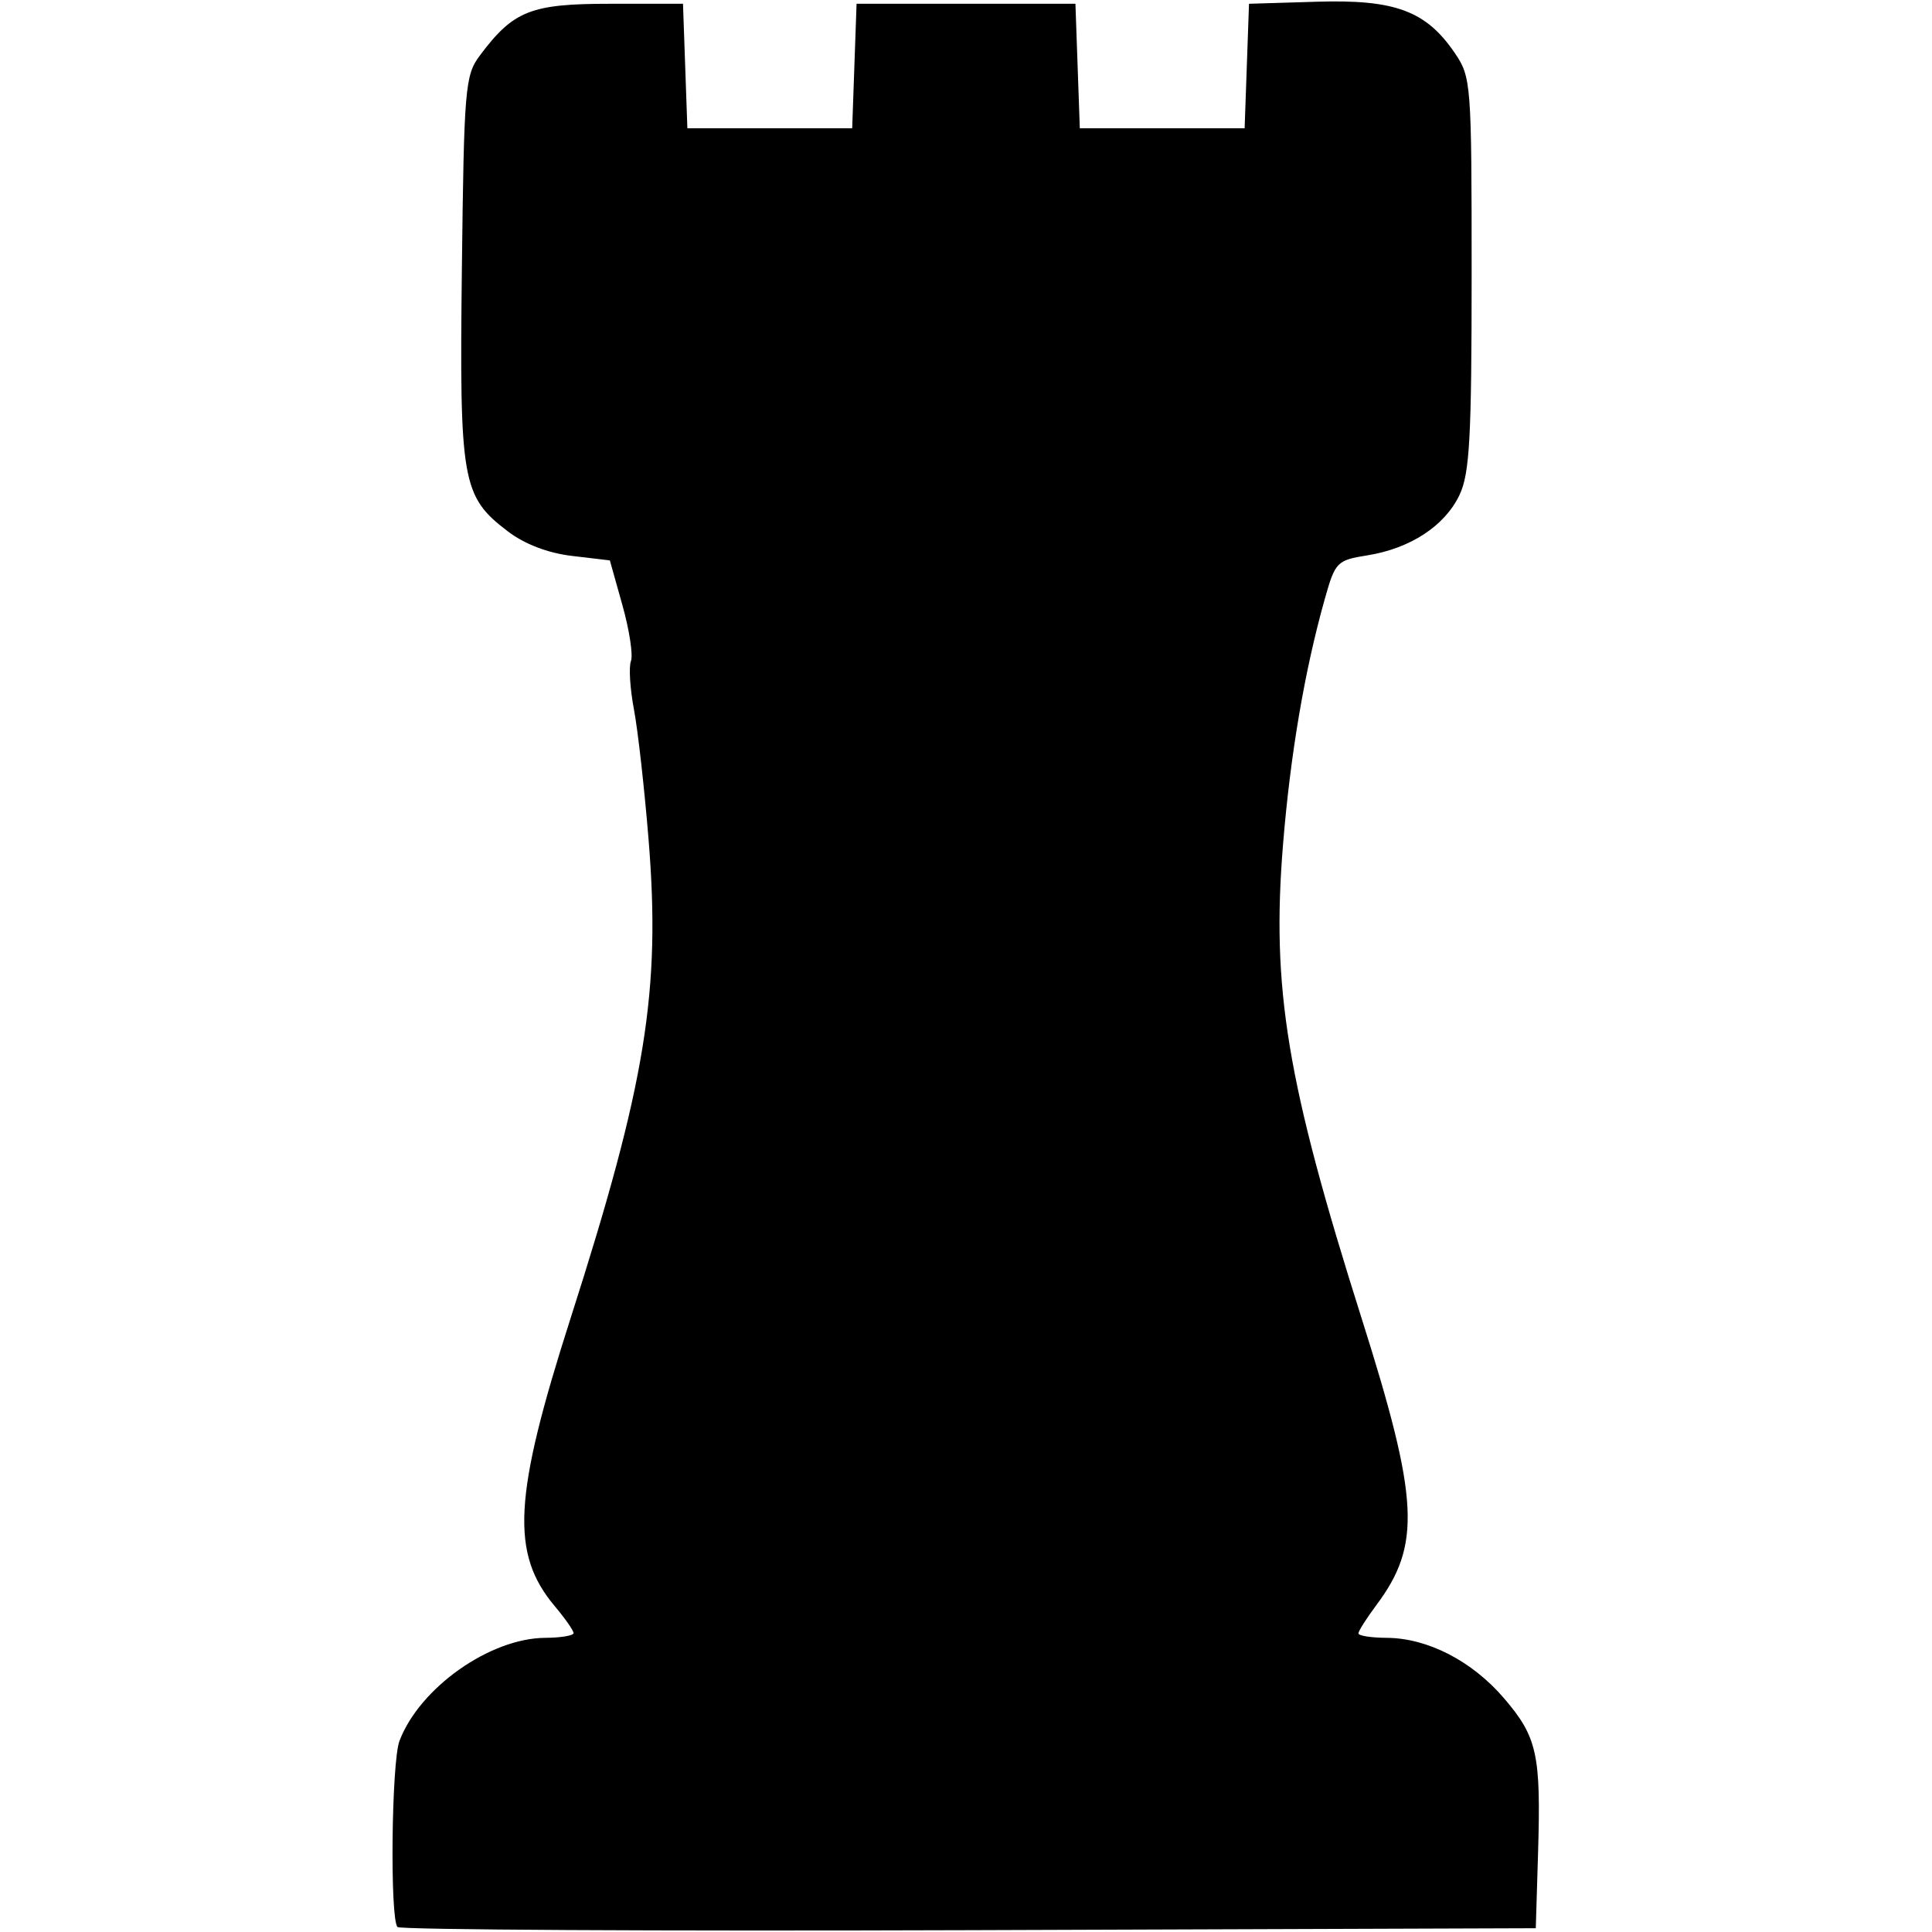
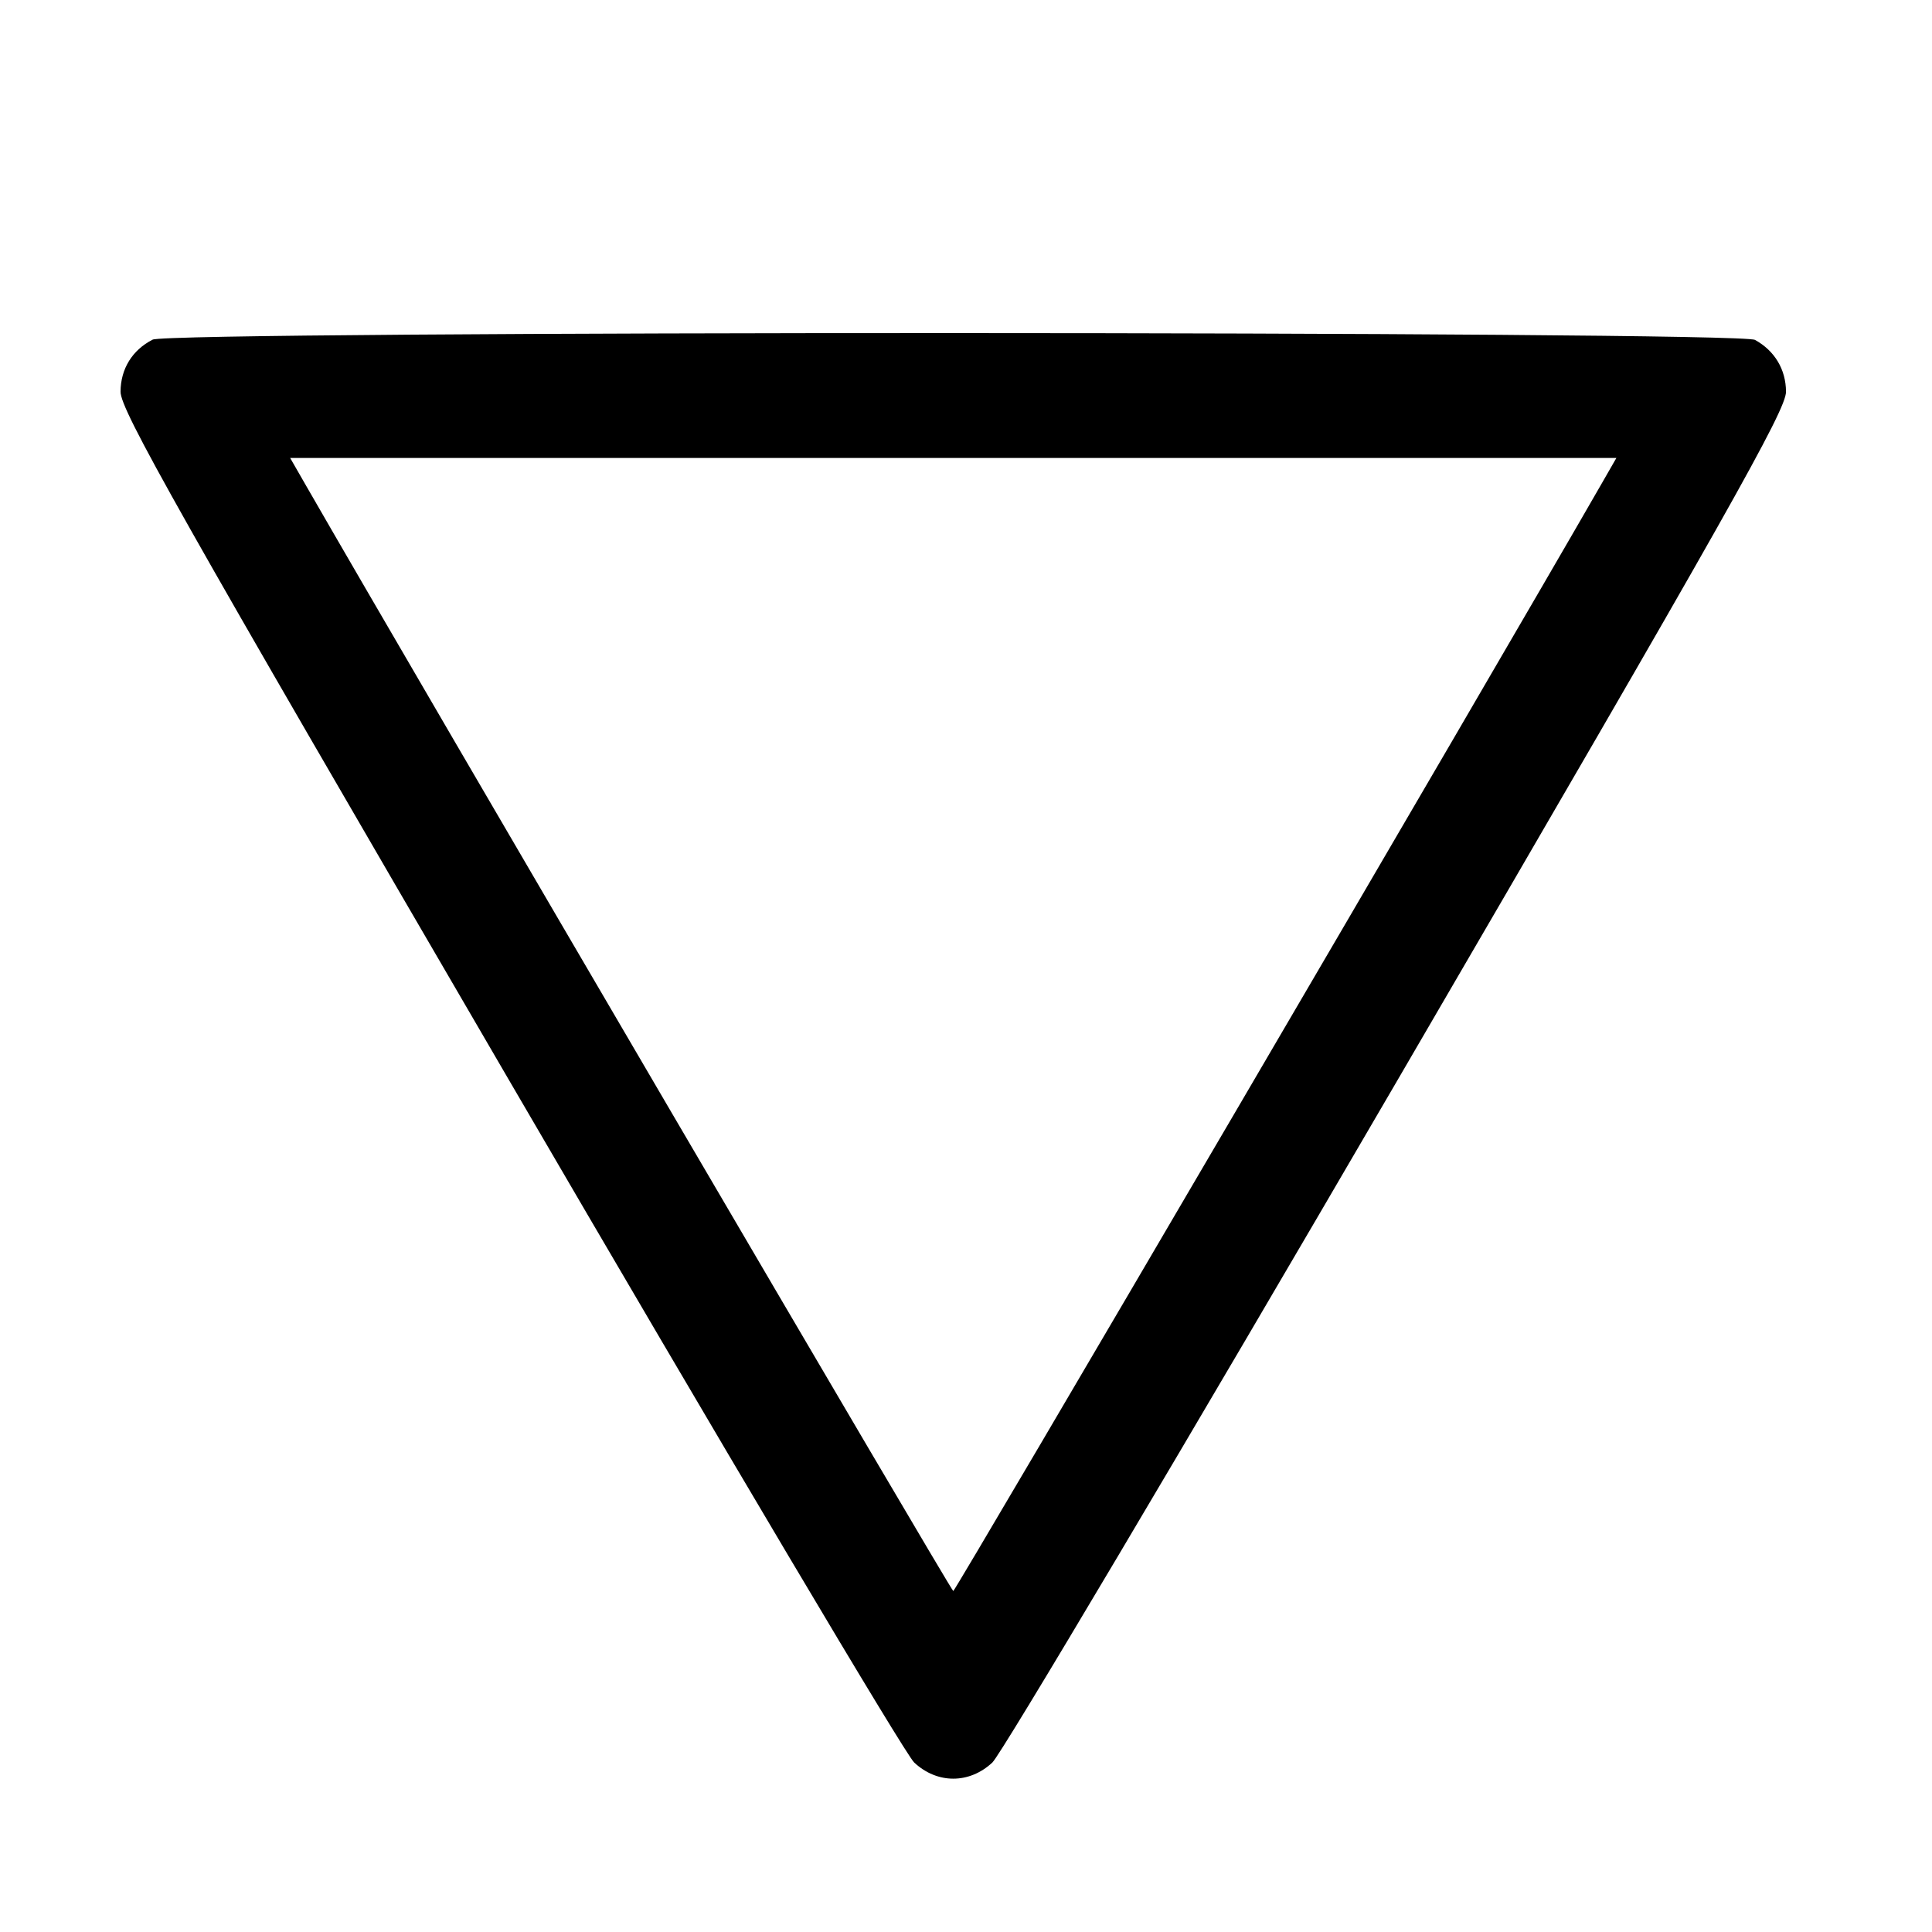
- <svg xmlns="http://www.w3.org/2000/svg" version="1.1" id="svg3968" width="341.333" height="341.333" viewBox="0 0 341.333 341.333">
-   <defs id="defs3972" />
-   <path style="fill:#000000;stroke-width:1.333" d="m 70.231,340.453 c -1.364,-1.364 -1.071,-29.155 0.347,-32.885 3.566,-9.379 15.972,-18.148 25.756,-18.206 2.75,-0.016 5,-0.393 5,-0.837 0,-0.444 -1.484,-2.571 -3.298,-4.727 -7.878,-9.362 -7.333,-19.369 2.768,-50.891 13.312,-41.541 15.957,-57.772 13.782,-84.586 -0.729,-8.99 -1.892,-19.334 -2.585,-22.987 -0.693,-3.653 -0.931,-7.498 -0.53,-8.544 0.401,-1.046 -0.273,-5.475 -1.498,-9.842 l -2.228,-7.94 -6.687,-0.792 C 96.788,97.71 92.686,96.139 89.71,93.87 81.6,87.684 81.159,85.149 81.603,47.319 81.976,15.601 82.169,13.296 84.749,9.844 90.696,1.886 93.753,0.667 107.76,0.667 h 12.907 l 0.387,11 0.387,11 H 136 150.559 l 0.387,-11 0.387,-11 H 170.667 190 l 0.387,11 0.387,11 h 14.559 14.559 l 0.387,-11 0.387,-11 12,-0.364 c 13.801,-0.419 19.269,1.61 24.333,9.03 2.921,4.279 3,5.305 3,38.996 0,29.014 -0.346,35.33 -2.142,39.115 -2.59,5.457 -8.688,9.457 -16.266,10.669 -5.409,0.865 -5.689,1.152 -7.541,7.726 -3.55,12.6 -6.069,27.402 -7.366,43.266 -2.085,25.519 0.65,42.033 13.886,83.835 10.145,32.042 10.552,39.981 2.597,50.638 -1.743,2.334 -3.168,4.584 -3.168,5 0,0.416 2.25,0.769 5,0.785 7.222,0.042 15.091,4.096 20.721,10.673 5.866,6.853 6.539,9.905 6.014,27.297 l -0.402,13.333 -100.103,0.342 c -55.056,0.188 -100.507,-0.062 -101,-0.556 z" id="path3978" />
+ <svg xmlns="http://www.w3.org/2000/svg" version="1.1" id="svg66" width="363.733" height="363.733" viewBox="0 0 363.733 363.733">
+   <defs id="defs70" />
+   <path style="fill:#000000;stroke-width:1.067" d="m 330.404,63.99 c 3.708,2.039 5.818,5.561 5.843,9.748 0.02,3.453 -10.809,22.644 -73.128,129.6 -40.233,69.051 -74.561,126.867 -76.284,128.48 -4.338,4.063 -10.391,4.063 -14.729,0 C 170.383,330.206 136.056,272.39 95.822,203.339 33.503,96.383 22.674,77.191 22.694,73.739 c 0.025,-4.298 2.206,-7.834 6.039,-9.795 3.285,-1.68 298.614,-1.634 301.67,0.047 z M 57.582,91.361 C 78.696,128.099 179.074,299.541 179.471,299.541 c 0.396,0 100.775,-171.443 121.888,-208.181 l 2.955,-5.142 H 179.471 54.627 Z" id="path76" />
</svg>
